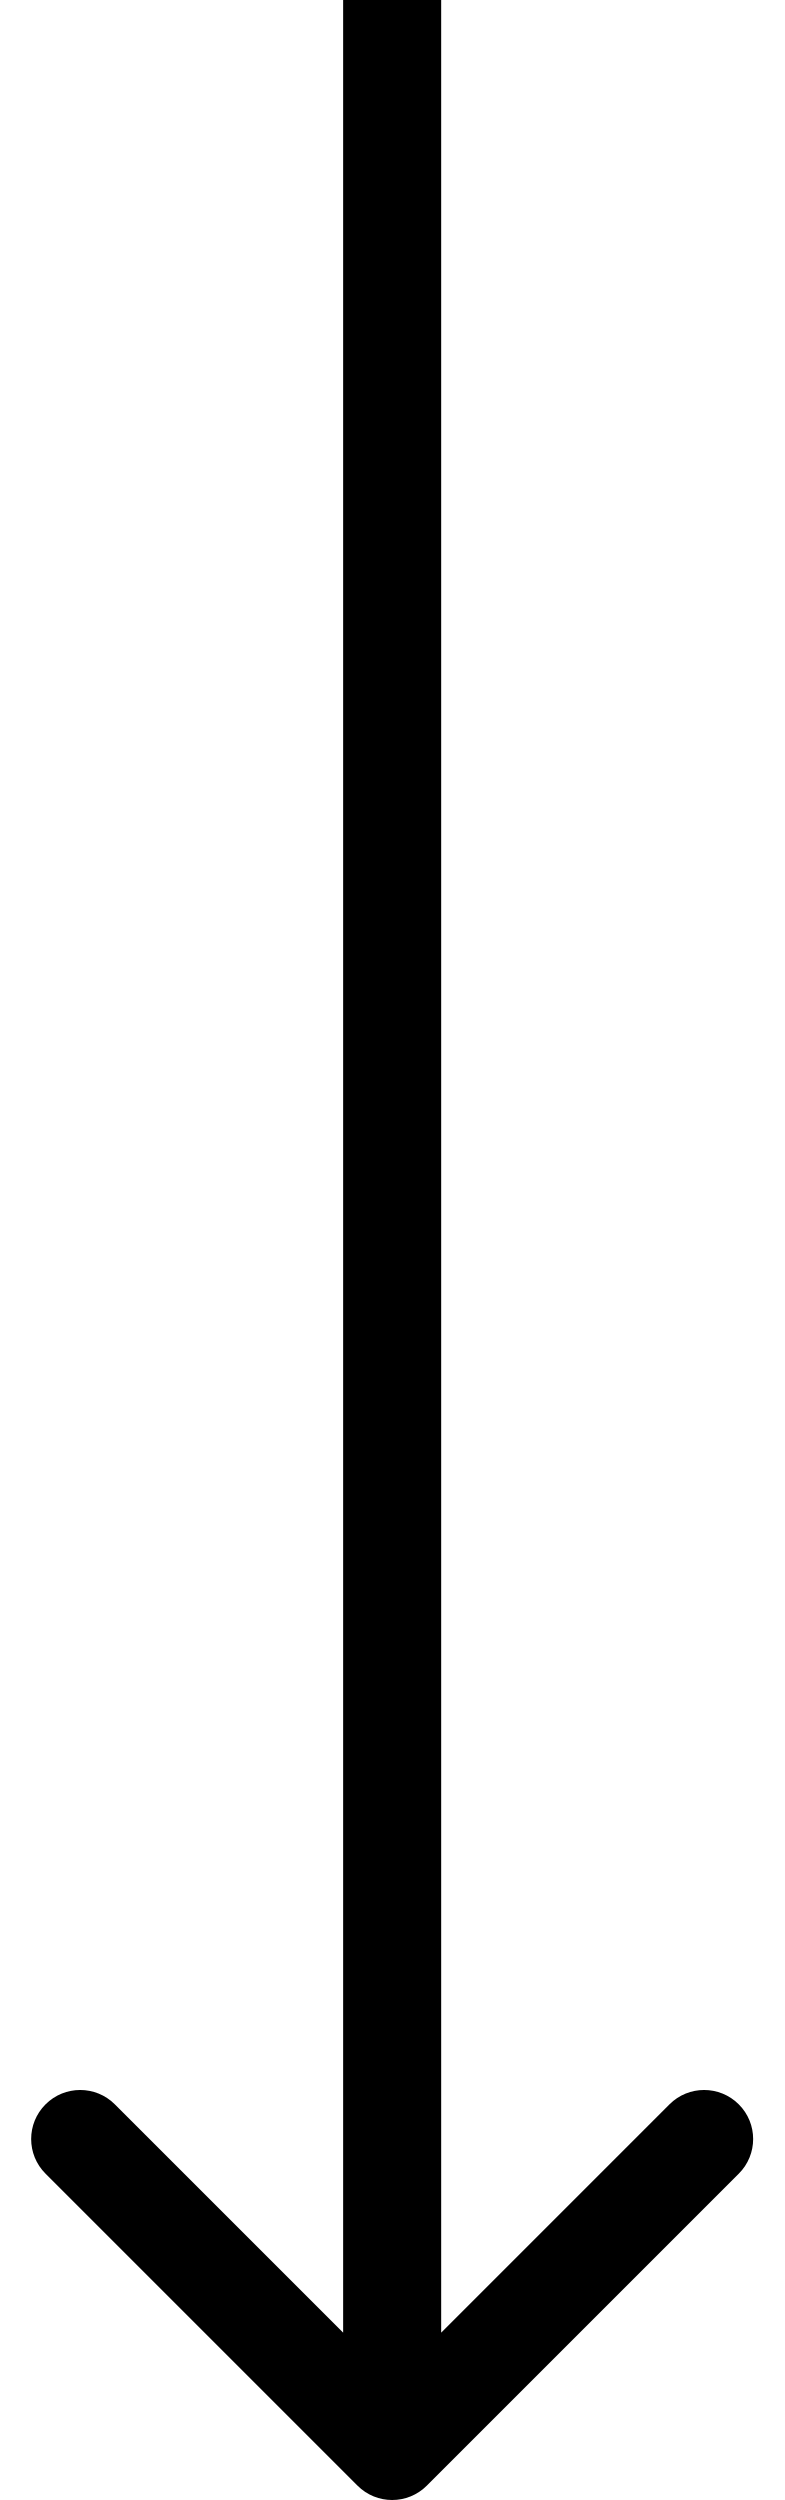
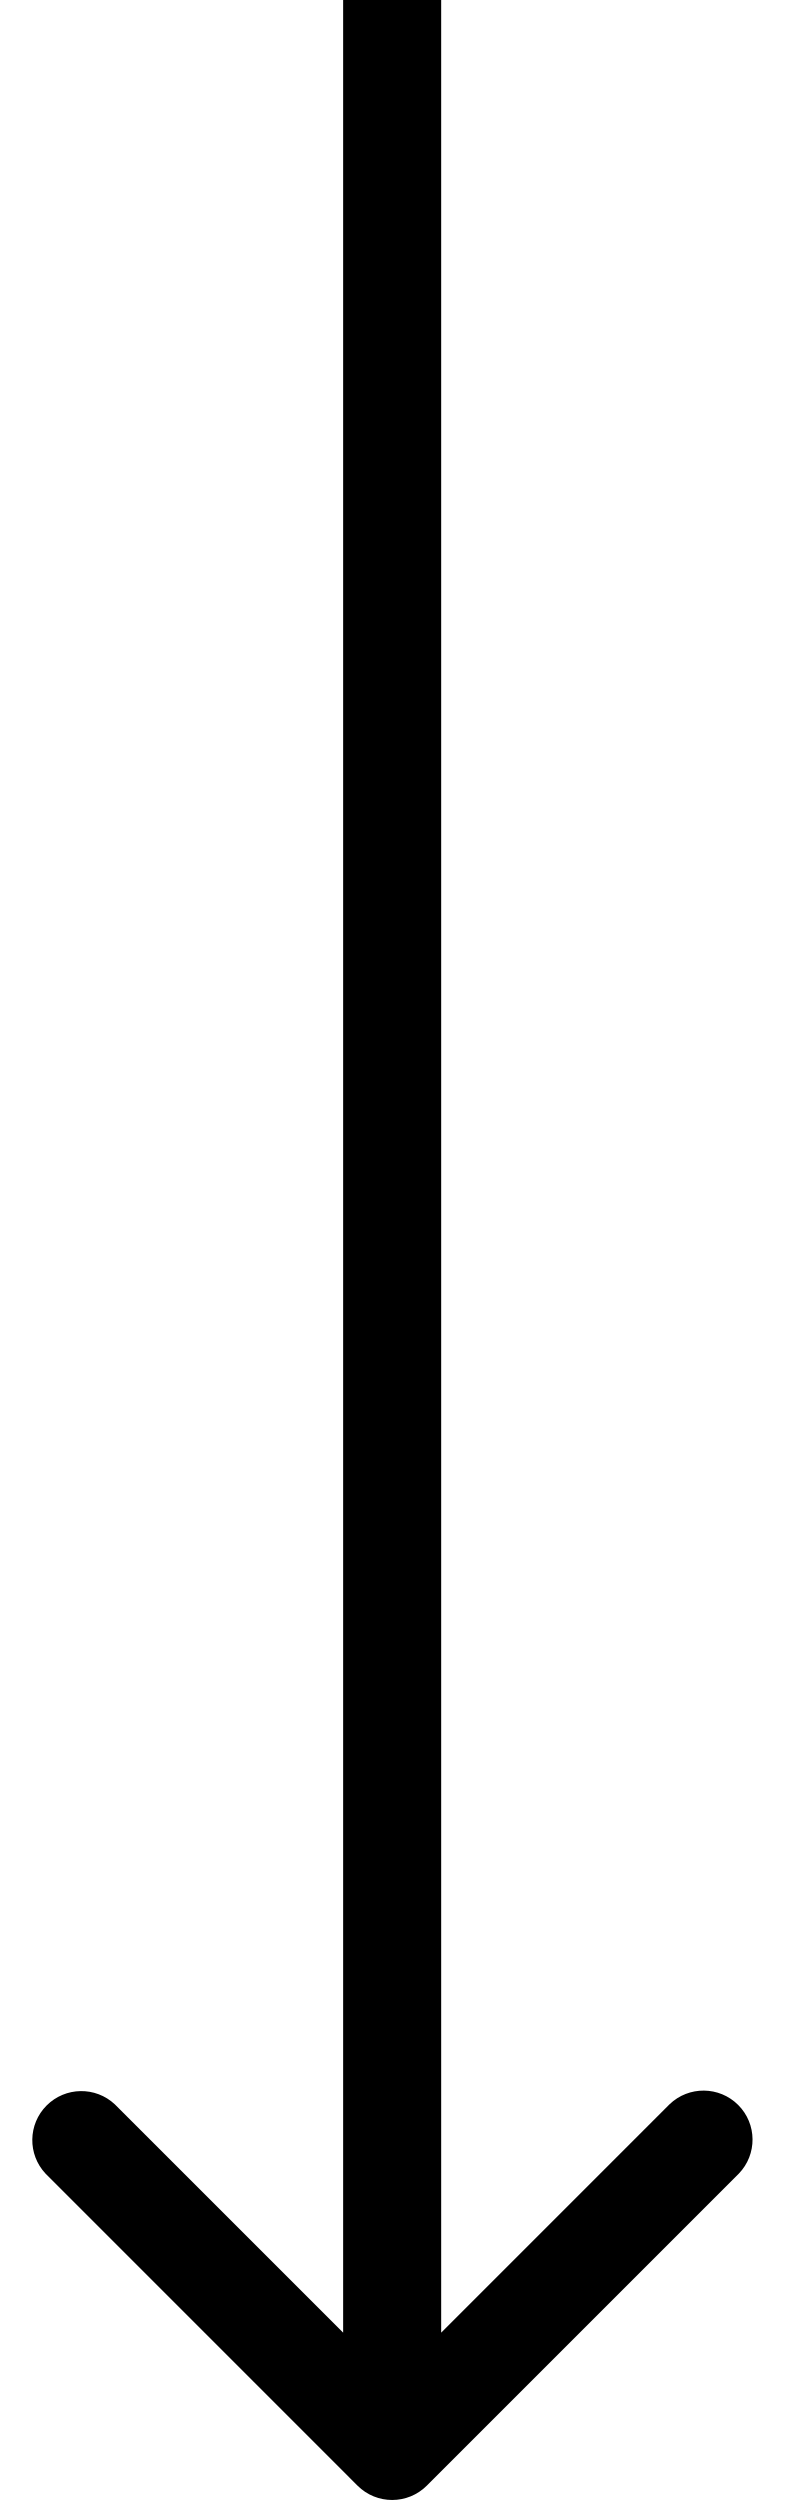
- <svg xmlns="http://www.w3.org/2000/svg" width="16" height="51" viewBox="0 0 16 51" fill="none">
-   <path d="M7.293 50.707C7.683 51.098 8.317 51.098 8.707 50.707L15.071 44.343C15.462 43.953 15.462 43.319 15.071 42.929C14.681 42.538 14.047 42.538 13.657 42.929L8 48.586L2.343 42.929C1.953 42.538 1.319 42.538 0.929 42.929C0.538 43.319 0.538 43.953 0.929 44.343L7.293 50.707ZM7 0L7 50H9L9 0L7 0Z" fill="black" />
+ <svg xmlns="http://www.w3.org/2000/svg" width="16" height="51" fill="none" viewBox="0 0 16 51">
+   <path fill="#000" d="M7.293 50.707a1 1 0 0 0 1.414 0l6.364-6.364a1 1 0 0 0-1.414-1.414L8 48.586l-5.657-5.657A1 1 0 0 0 .93 44.343zM7 0v50h2V0z" />
</svg>
